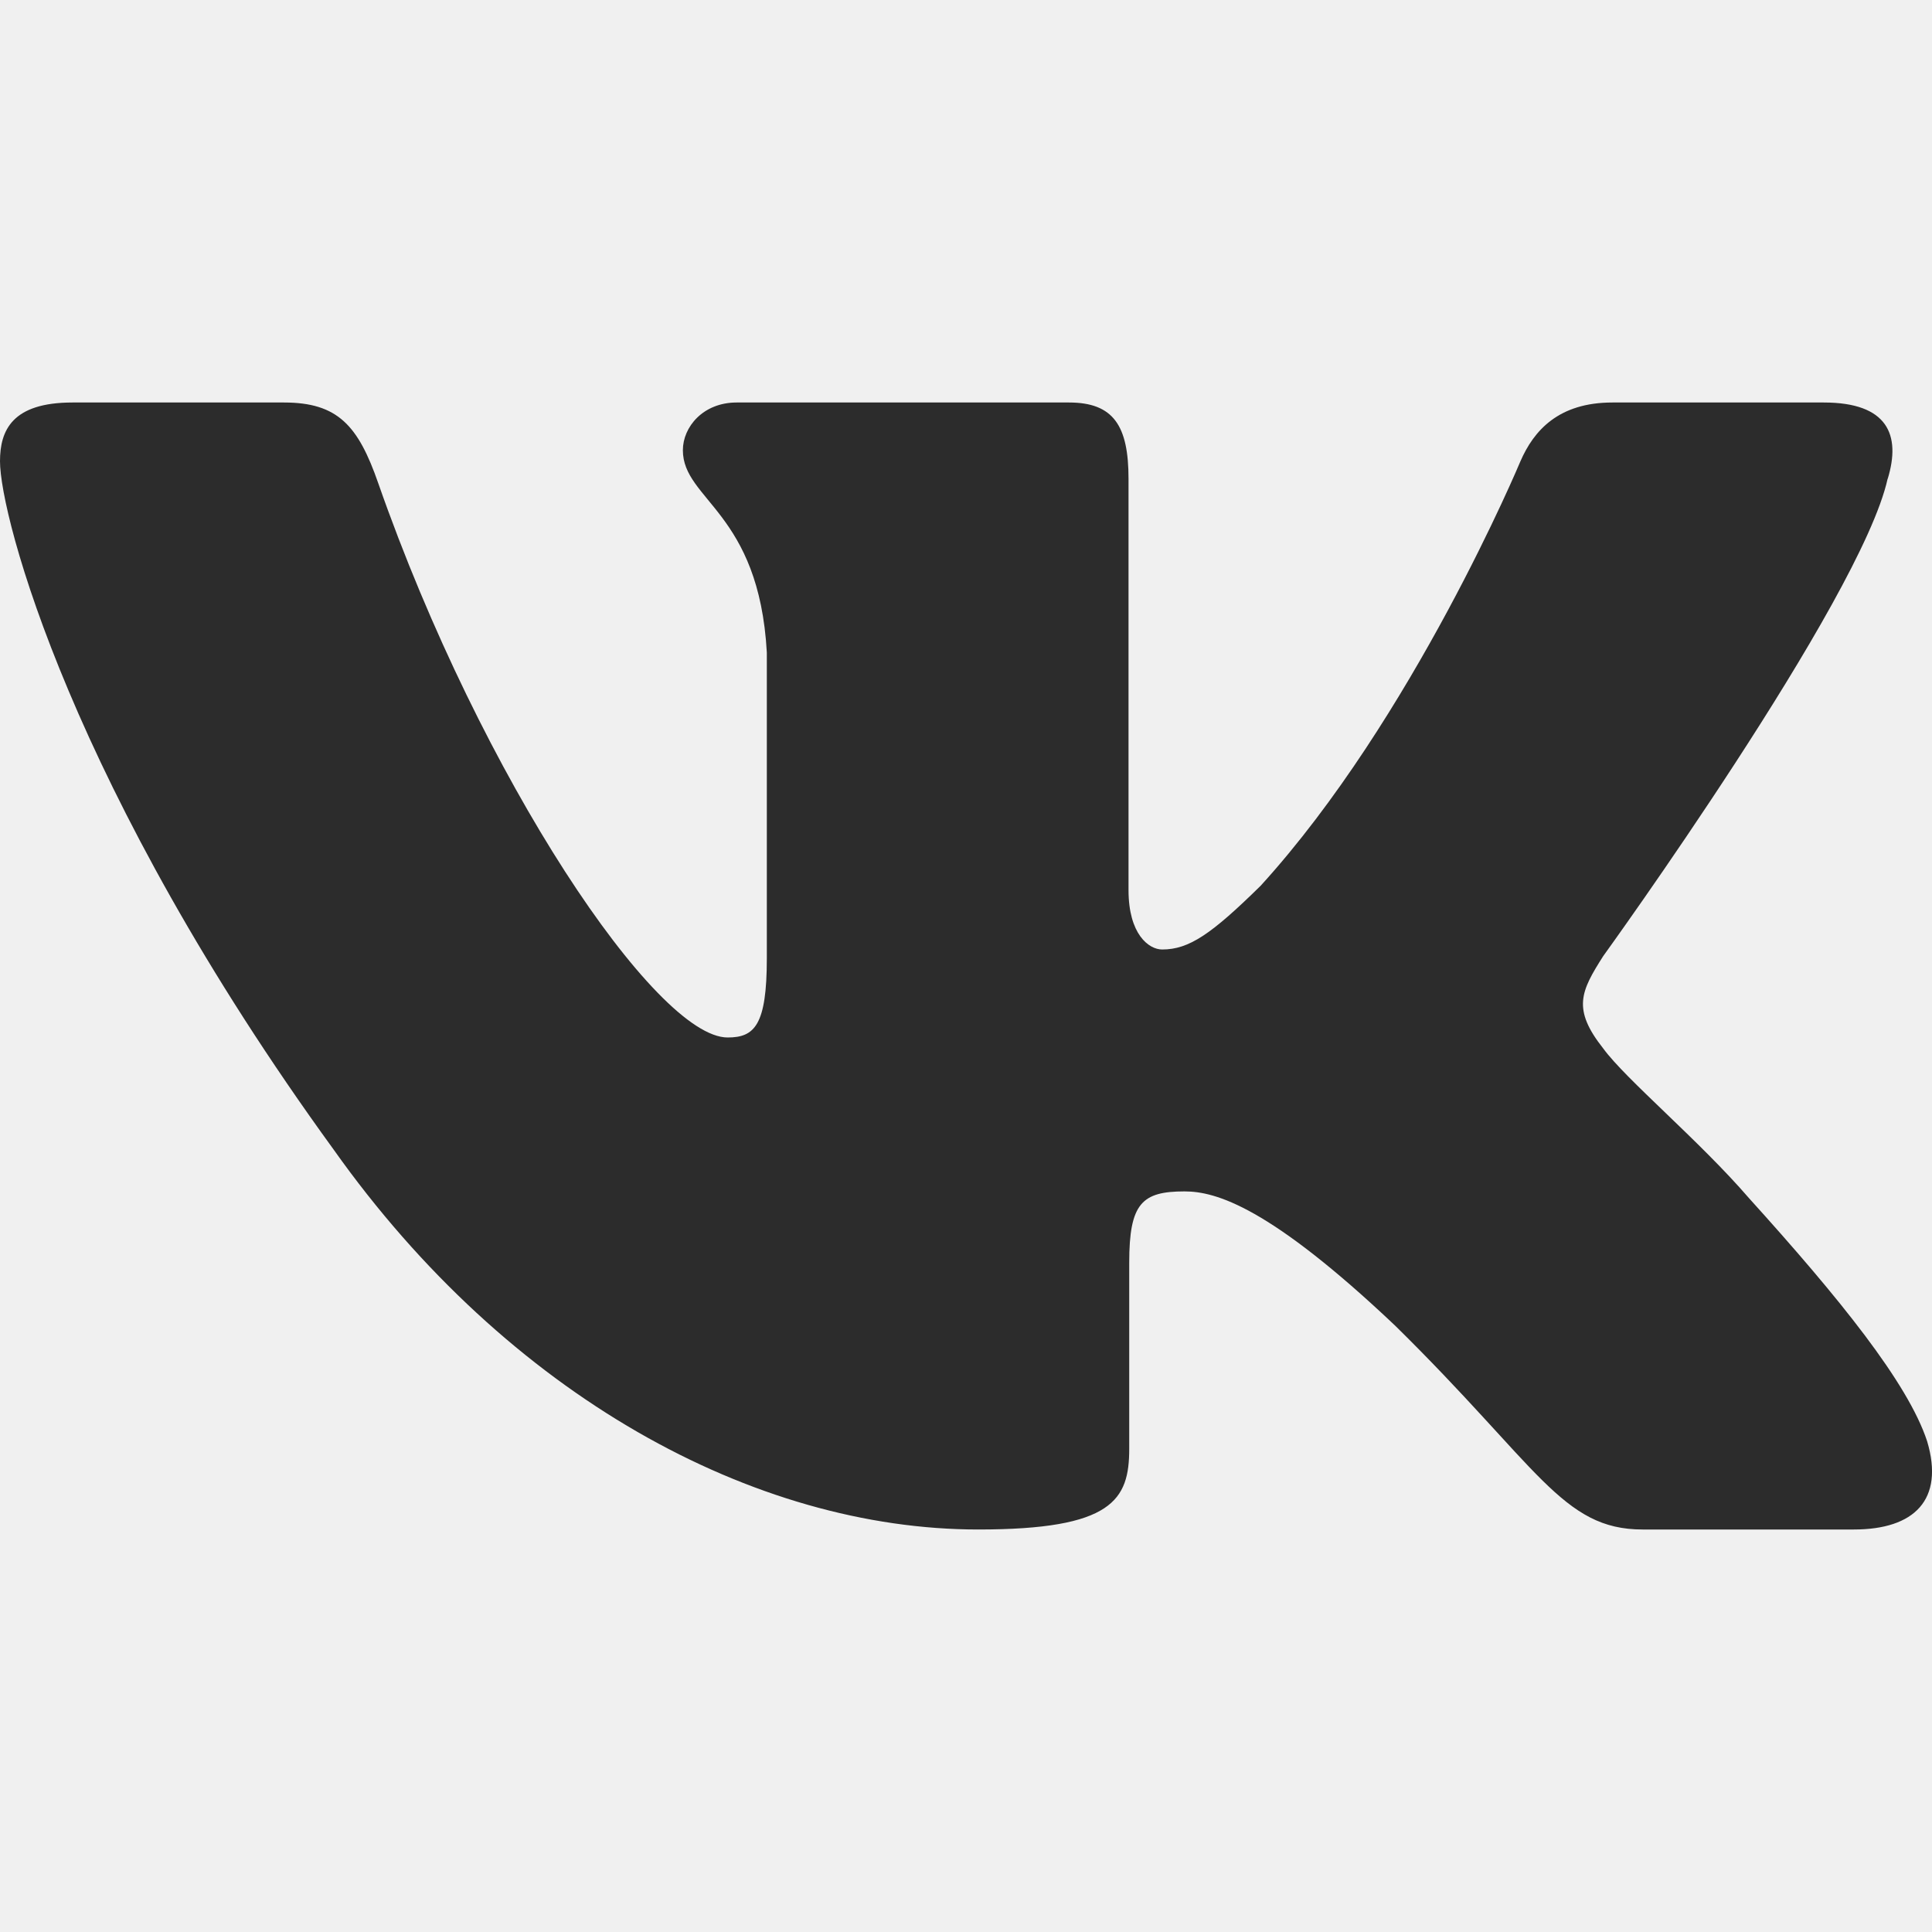
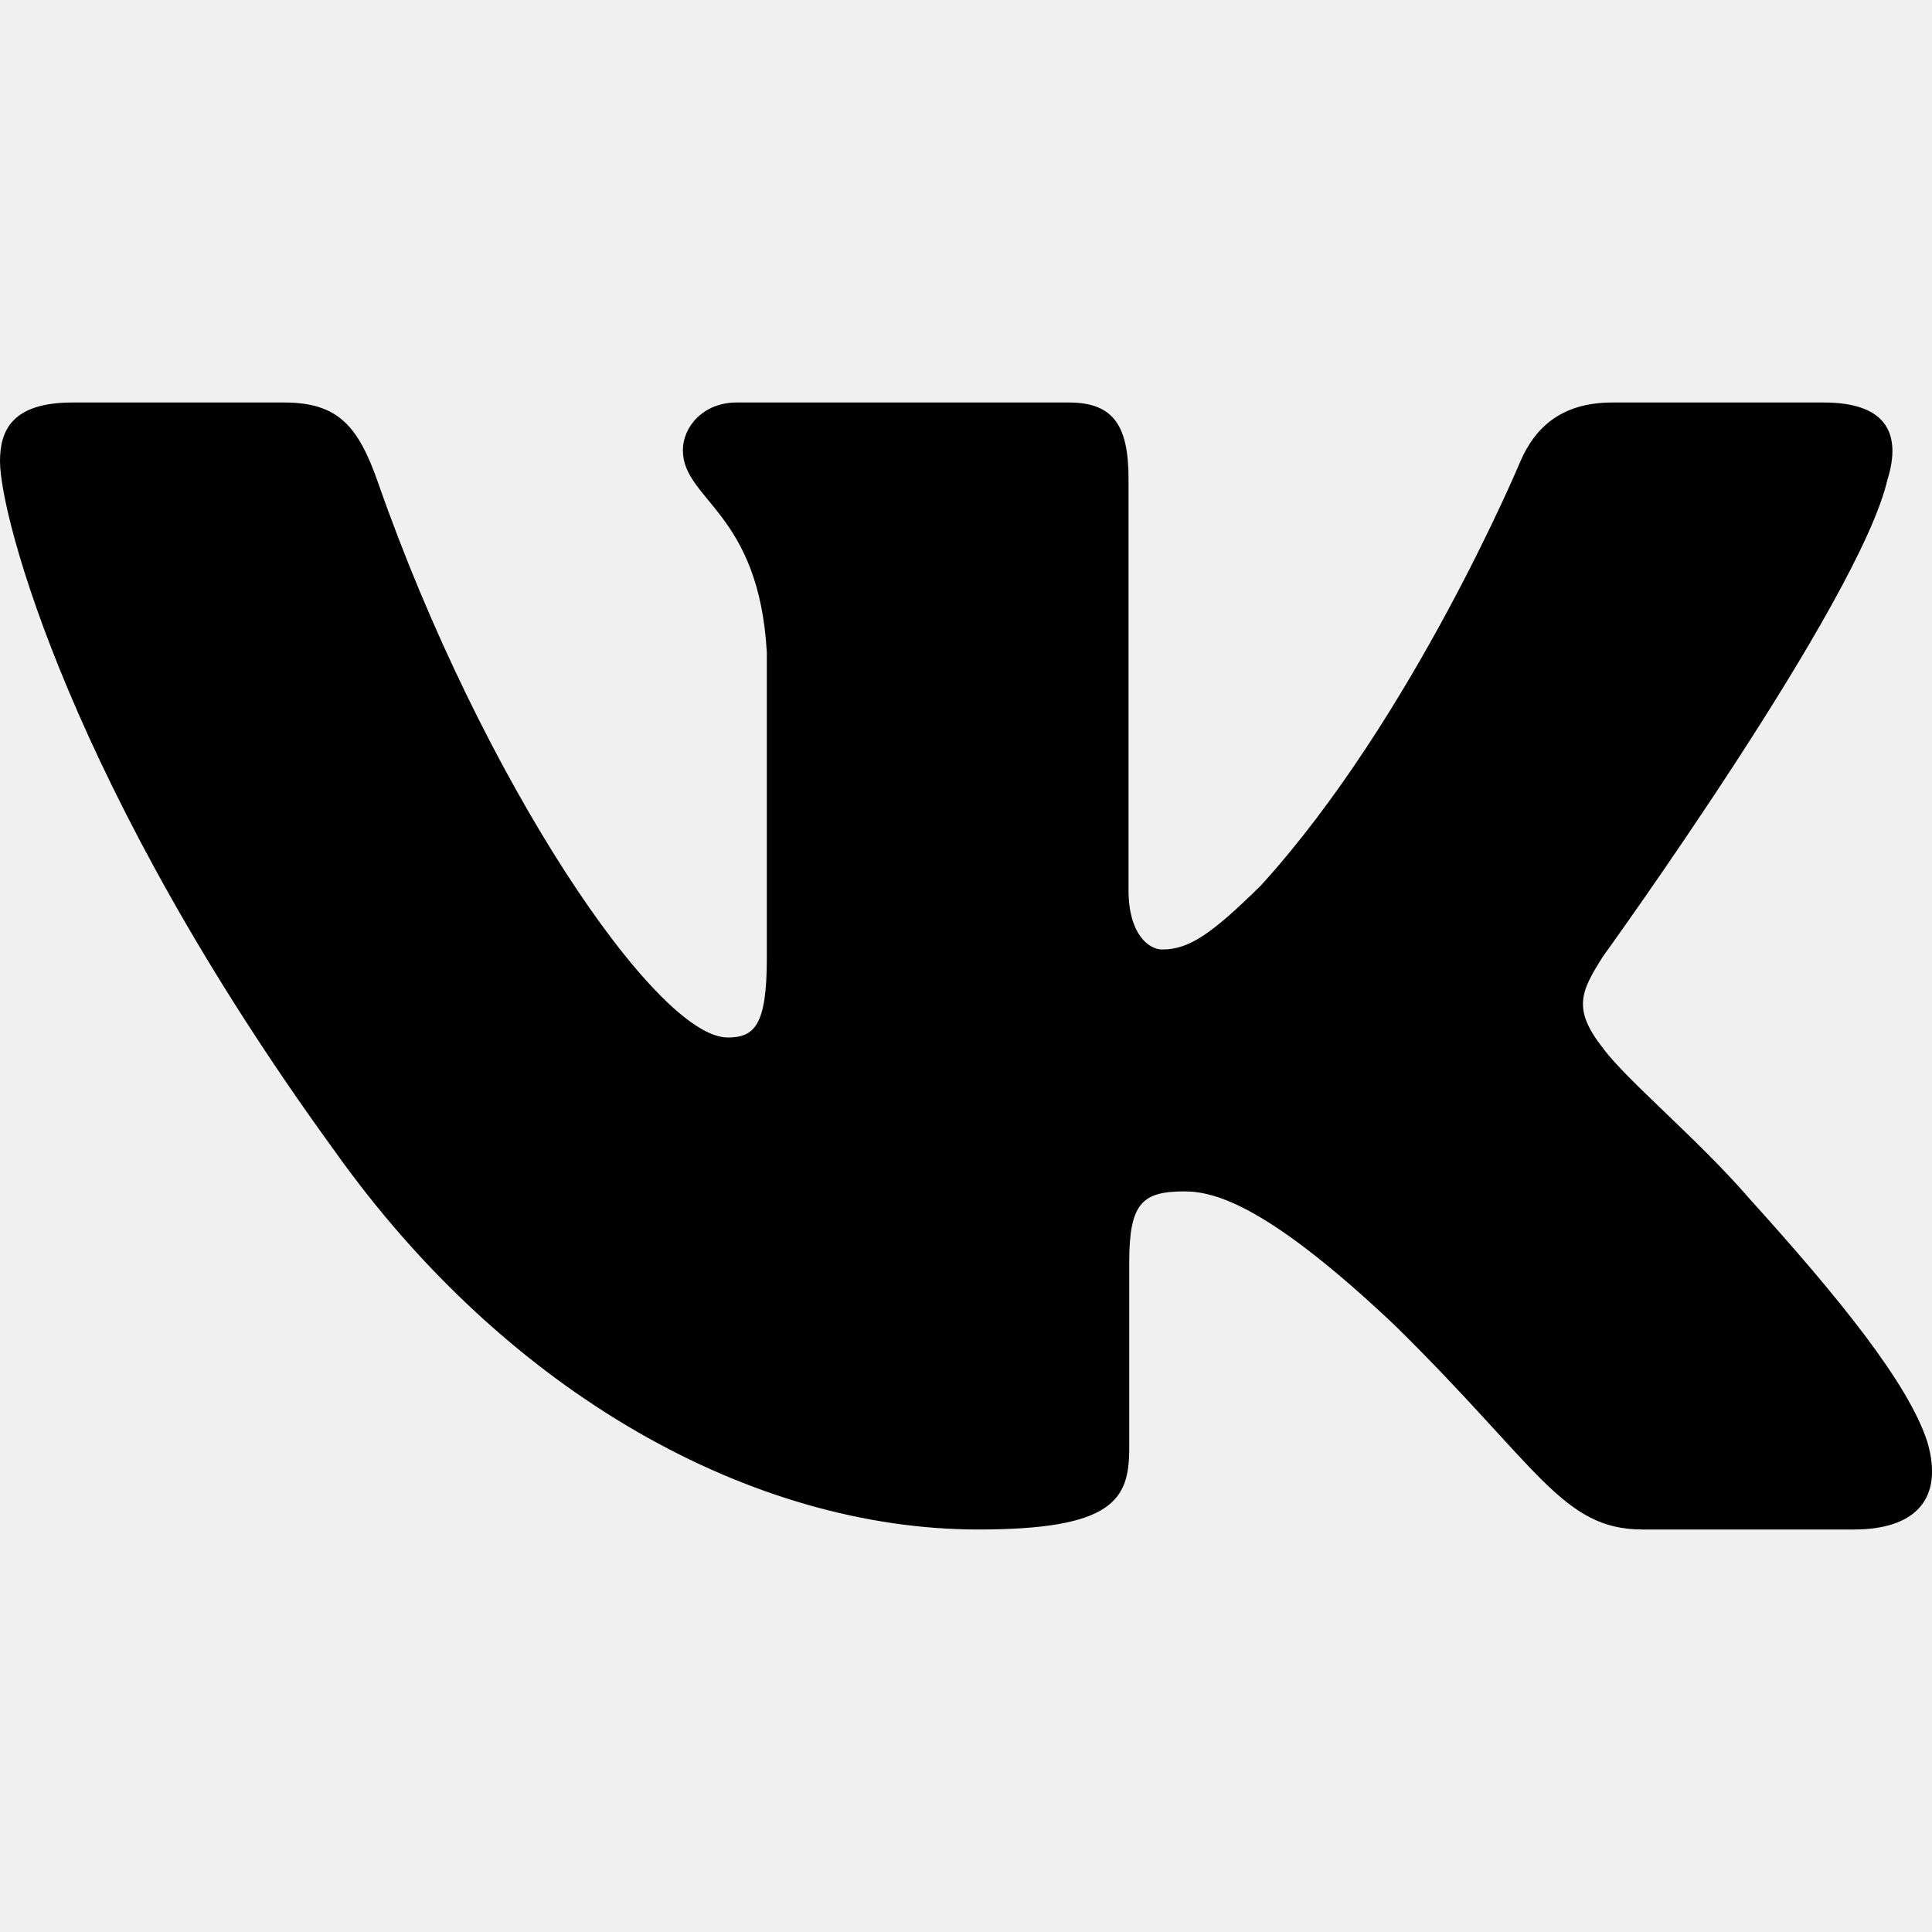
<svg xmlns="http://www.w3.org/2000/svg" width="33" height="33" viewBox="0 0 33 33" fill="none">
  <g clip-path="url(#clip0_94_884)">
-     <path fill-rule="evenodd" clip-rule="evenodd" d="M32.244 8.178C32.472 7.428 32.244 6.875 31.151 6.875H27.541C26.623 6.875 26.199 7.352 25.97 7.879C25.97 7.879 24.134 12.273 21.534 15.128C20.692 15.956 20.31 16.218 19.851 16.218C19.621 16.218 19.276 15.956 19.276 15.203V8.178C19.276 7.277 19.023 6.875 18.259 6.875H12.583C12.009 6.875 11.664 7.293 11.664 7.69C11.664 8.544 12.965 8.742 13.098 11.146V16.368C13.098 17.513 12.888 17.721 12.429 17.721C11.205 17.721 8.228 13.306 6.461 8.254C6.119 7.271 5.772 6.875 4.85 6.875H1.238C0.206 6.875 0 7.352 0 7.879C0 8.816 1.224 13.475 5.699 19.636C8.683 23.844 12.884 26.125 16.71 26.125C19.005 26.125 19.288 25.619 19.288 24.746V21.566C19.288 20.552 19.506 20.35 20.233 20.35C20.769 20.35 21.686 20.614 23.829 22.642C26.276 25.047 26.679 26.125 28.057 26.125H31.666C32.697 26.125 33.215 25.619 32.917 24.618C32.59 23.622 31.422 22.177 29.872 20.463C29.03 19.486 27.768 18.435 27.384 17.908C26.85 17.233 27.002 16.932 27.384 16.331C27.384 16.331 31.785 10.245 32.242 8.178H32.244Z" fill="#2C2C2C" />
+     <path fill-rule="evenodd" clip-rule="evenodd" d="M32.244 8.178C32.472 7.428 32.244 6.875 31.151 6.875H27.541C26.623 6.875 26.199 7.352 25.97 7.879C25.97 7.879 24.134 12.273 21.534 15.128C20.692 15.956 20.31 16.218 19.851 16.218C19.621 16.218 19.276 15.956 19.276 15.203V8.178C19.276 7.277 19.023 6.875 18.259 6.875H12.583C12.009 6.875 11.664 7.293 11.664 7.69C11.664 8.544 12.965 8.742 13.098 11.146V16.368C13.098 17.513 12.888 17.721 12.429 17.721C11.205 17.721 8.228 13.306 6.461 8.254C6.119 7.271 5.772 6.875 4.85 6.875H1.238C0.206 6.875 0 7.352 0 7.879C0 8.816 1.224 13.475 5.699 19.636C8.683 23.844 12.884 26.125 16.71 26.125C19.005 26.125 19.288 25.619 19.288 24.746V21.566C19.288 20.552 19.506 20.35 20.233 20.35C20.769 20.35 21.686 20.614 23.829 22.642C26.276 25.047 26.679 26.125 28.057 26.125H31.666C32.697 26.125 33.215 25.619 32.917 24.618C32.59 23.622 31.422 22.177 29.872 20.463C29.03 19.486 27.768 18.435 27.384 17.908C26.85 17.233 27.002 16.932 27.384 16.331C27.384 16.331 31.785 10.245 32.242 8.178H32.244Z" fill="currentColor" />
  </g>
  <defs>
    <clipPath id="clip0_94_884">
      <rect width="33" height="33" fill="white" />
    </clipPath>
  </defs>
</svg>
